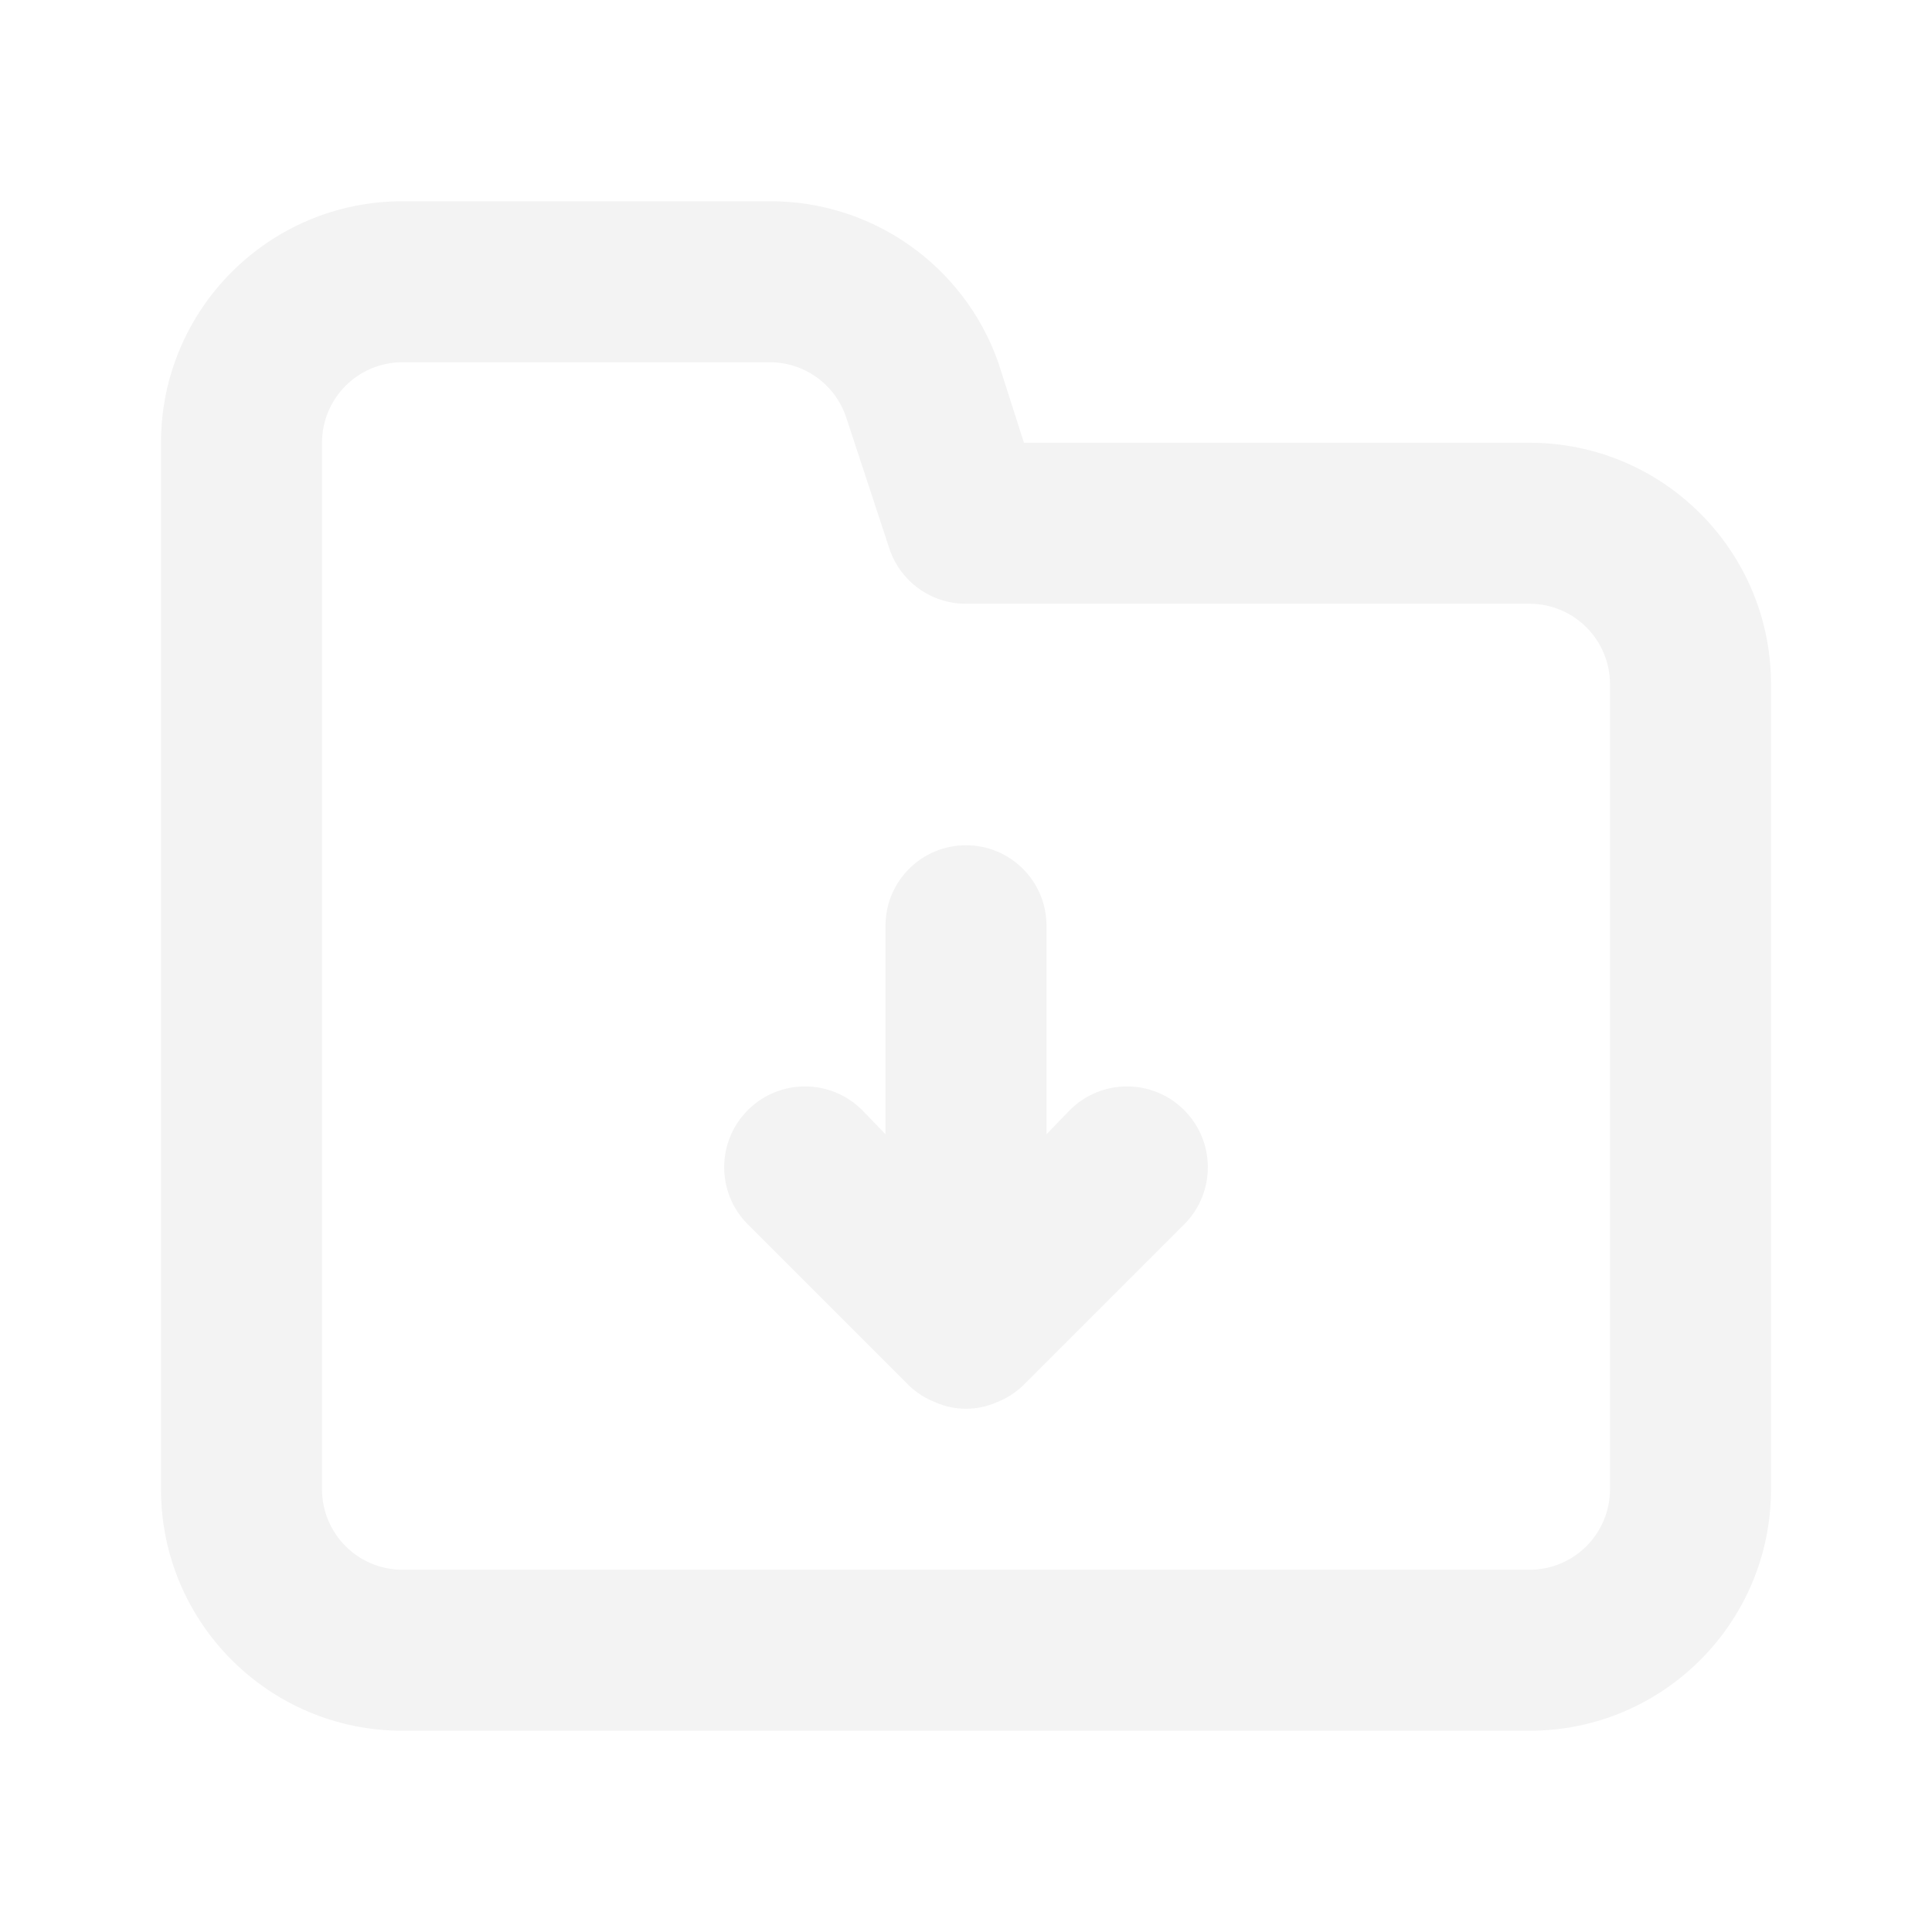
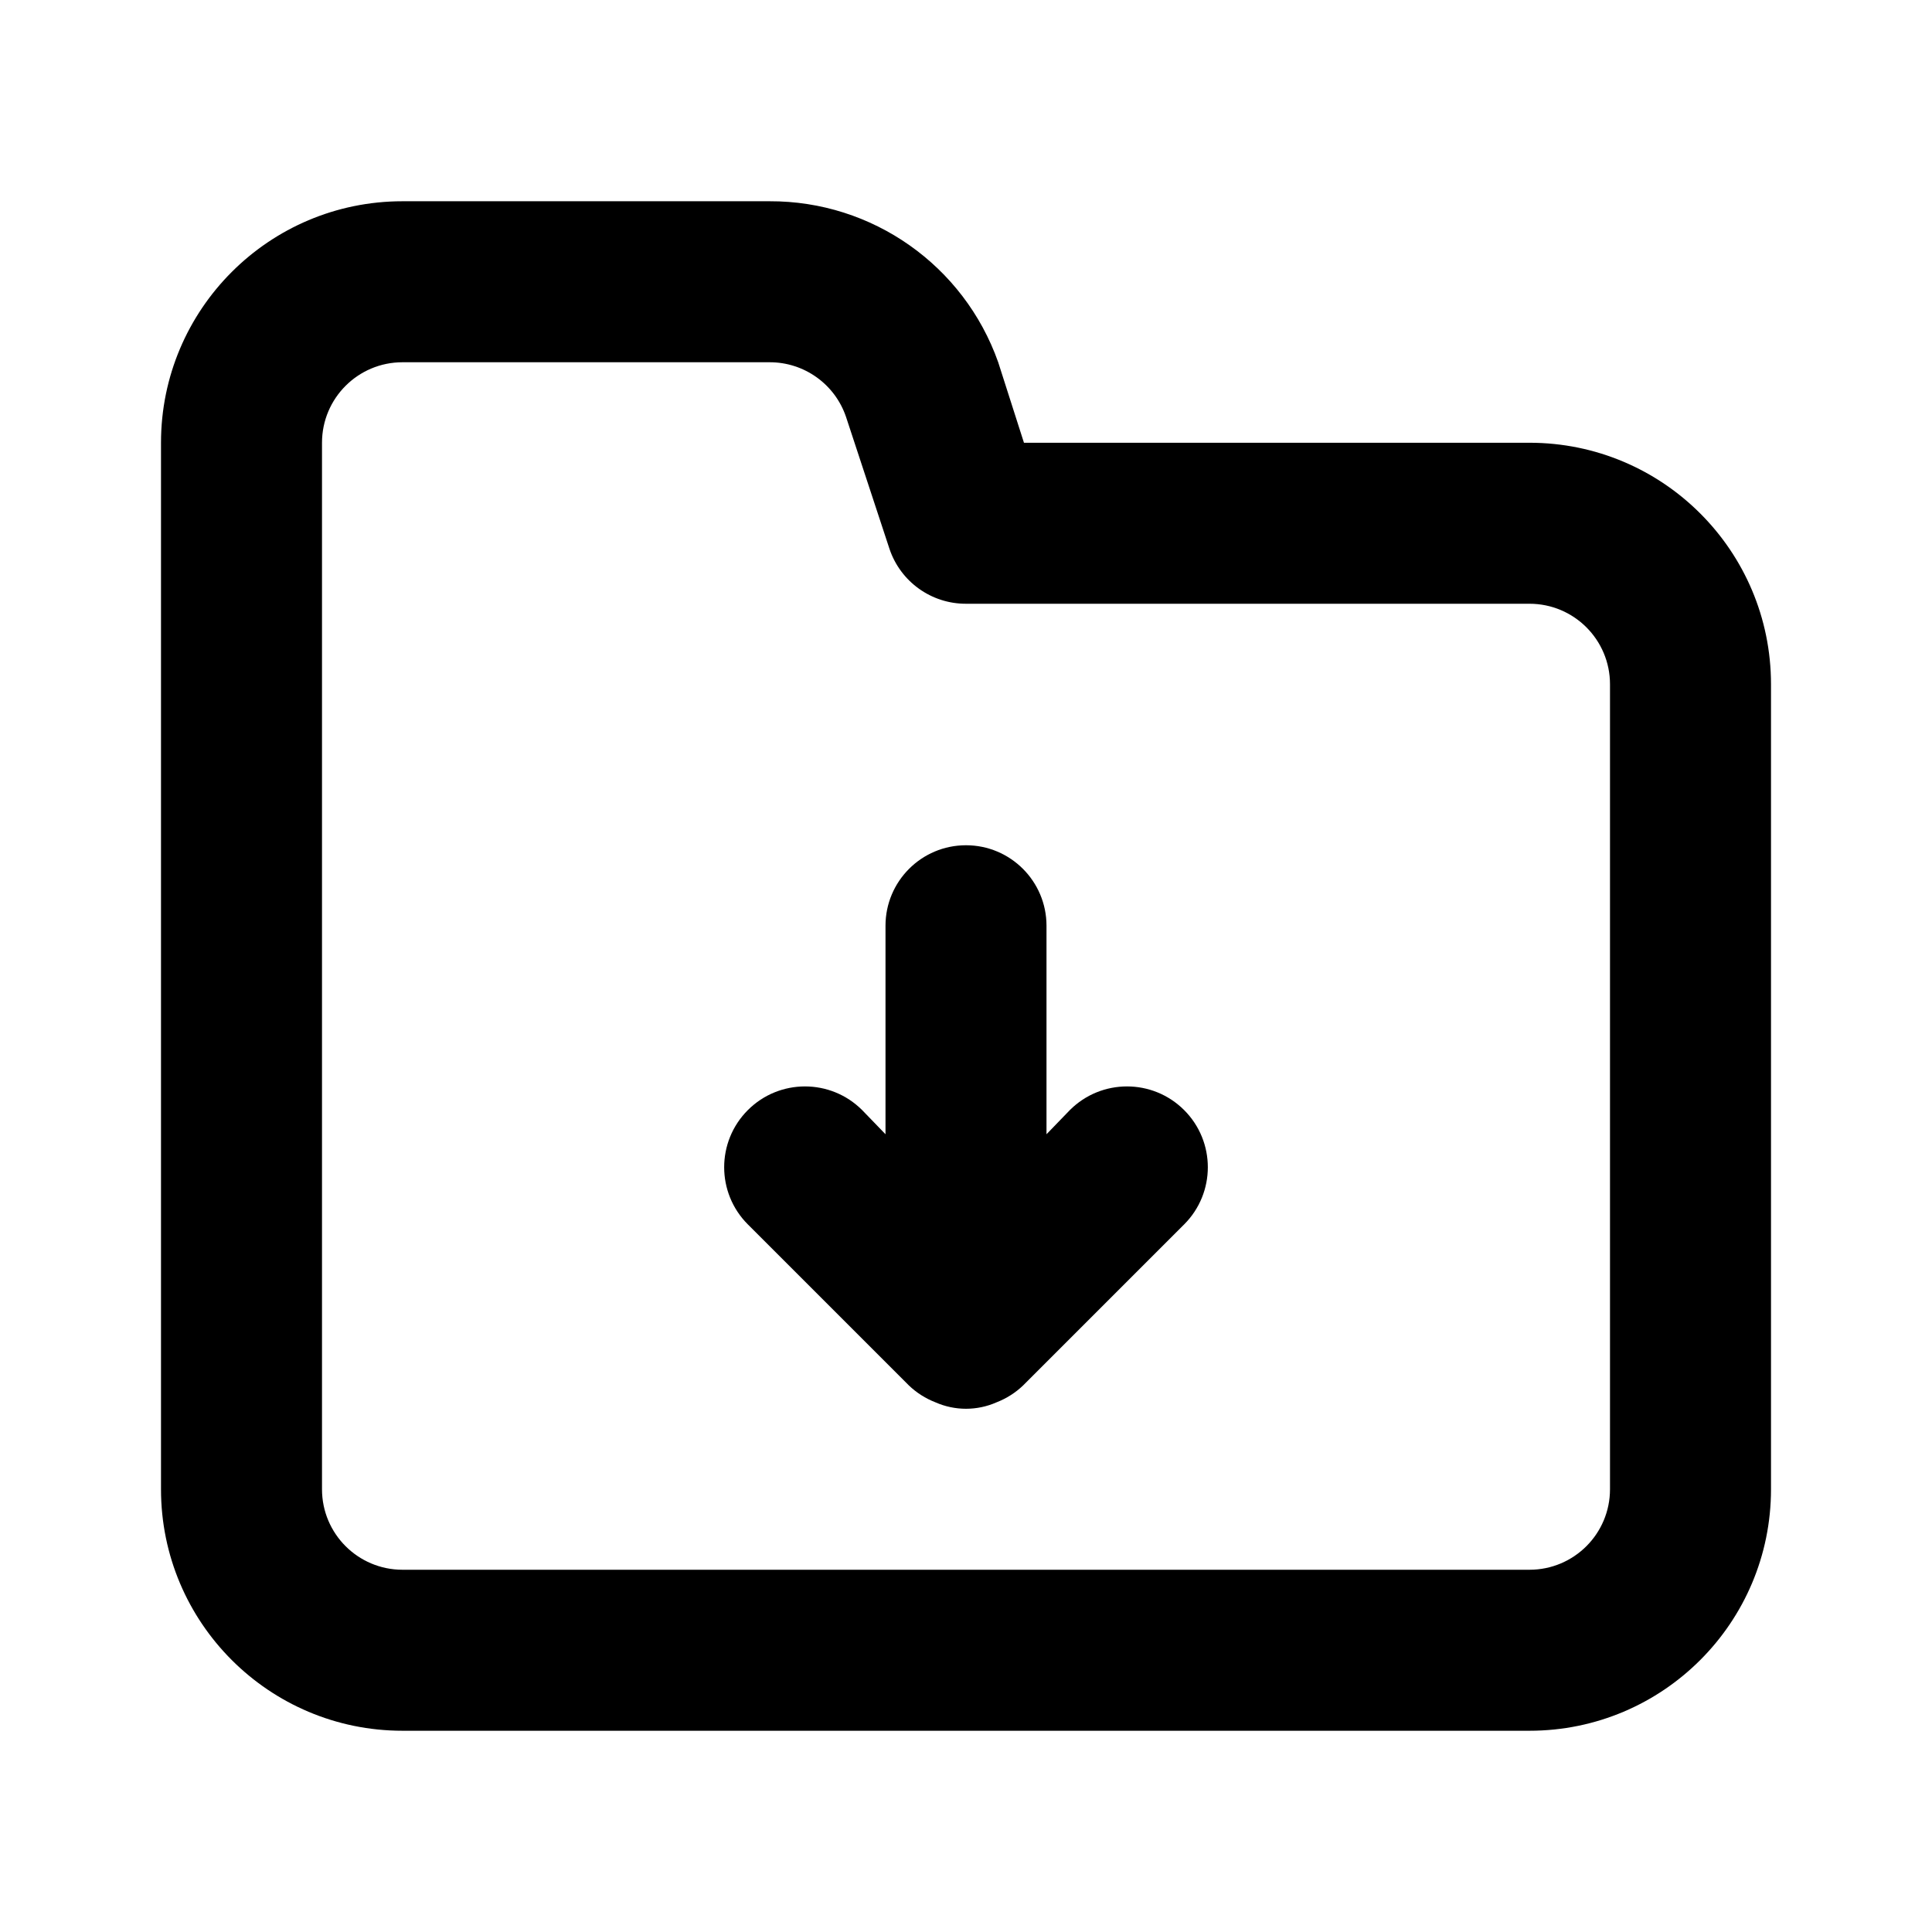
<svg xmlns="http://www.w3.org/2000/svg" viewBox="0 0 24 24" id="folder-download">
-   <path fill="#f3f3f3" d="M13.29,13.79l-.29.3V11.5a1,1,0,0,0-2,0v2.59l-.29-.3a1,1,0,0,0-1.42,1.42l2,2a1,1,0,0,0,.33.21.94.94,0,0,0,.76,0,1,1,0,0,0,.33-.21l2-2a1,1,0,0,0-1.42-1.42ZM19,5.5H12.72l-.32-1a3,3,0,0,0-2.84-2H5a3,3,0,0,0-3,3v13a3,3,0,0,0,3,3H19a3,3,0,0,0,3-3V8.5A3,3,0,0,0,19,5.5Zm1,13a1,1,0,0,1-1,1H5a1,1,0,0,1-1-1V5.5a1,1,0,0,1,1-1H9.56a1,1,0,0,1,.95.68l.54,1.64A1,1,0,0,0,12,7.5h7a1,1,0,0,1,1,1Z" />
+   <path fill="#000000" d="M13.29,13.79l-.29.3V11.5a1,1,0,0,0-2,0v2.59l-.29-.3a1,1,0,0,0-1.42,1.42l2,2a1,1,0,0,0,.33.21.94.94,0,0,0,.76,0,1,1,0,0,0,.33-.21l2-2a1,1,0,0,0-1.42-1.42ZM19,5.5H12.72l-.32-1a3,3,0,0,0-2.84-2H5a3,3,0,0,0-3,3v13a3,3,0,0,0,3,3H19a3,3,0,0,0,3-3V8.5A3,3,0,0,0,19,5.5Zm1,13a1,1,0,0,1-1,1H5a1,1,0,0,1-1-1V5.5a1,1,0,0,1,1-1H9.56a1,1,0,0,1,.95.68l.54,1.64A1,1,0,0,0,12,7.5h7a1,1,0,0,1,1,1Z" />
</svg>
